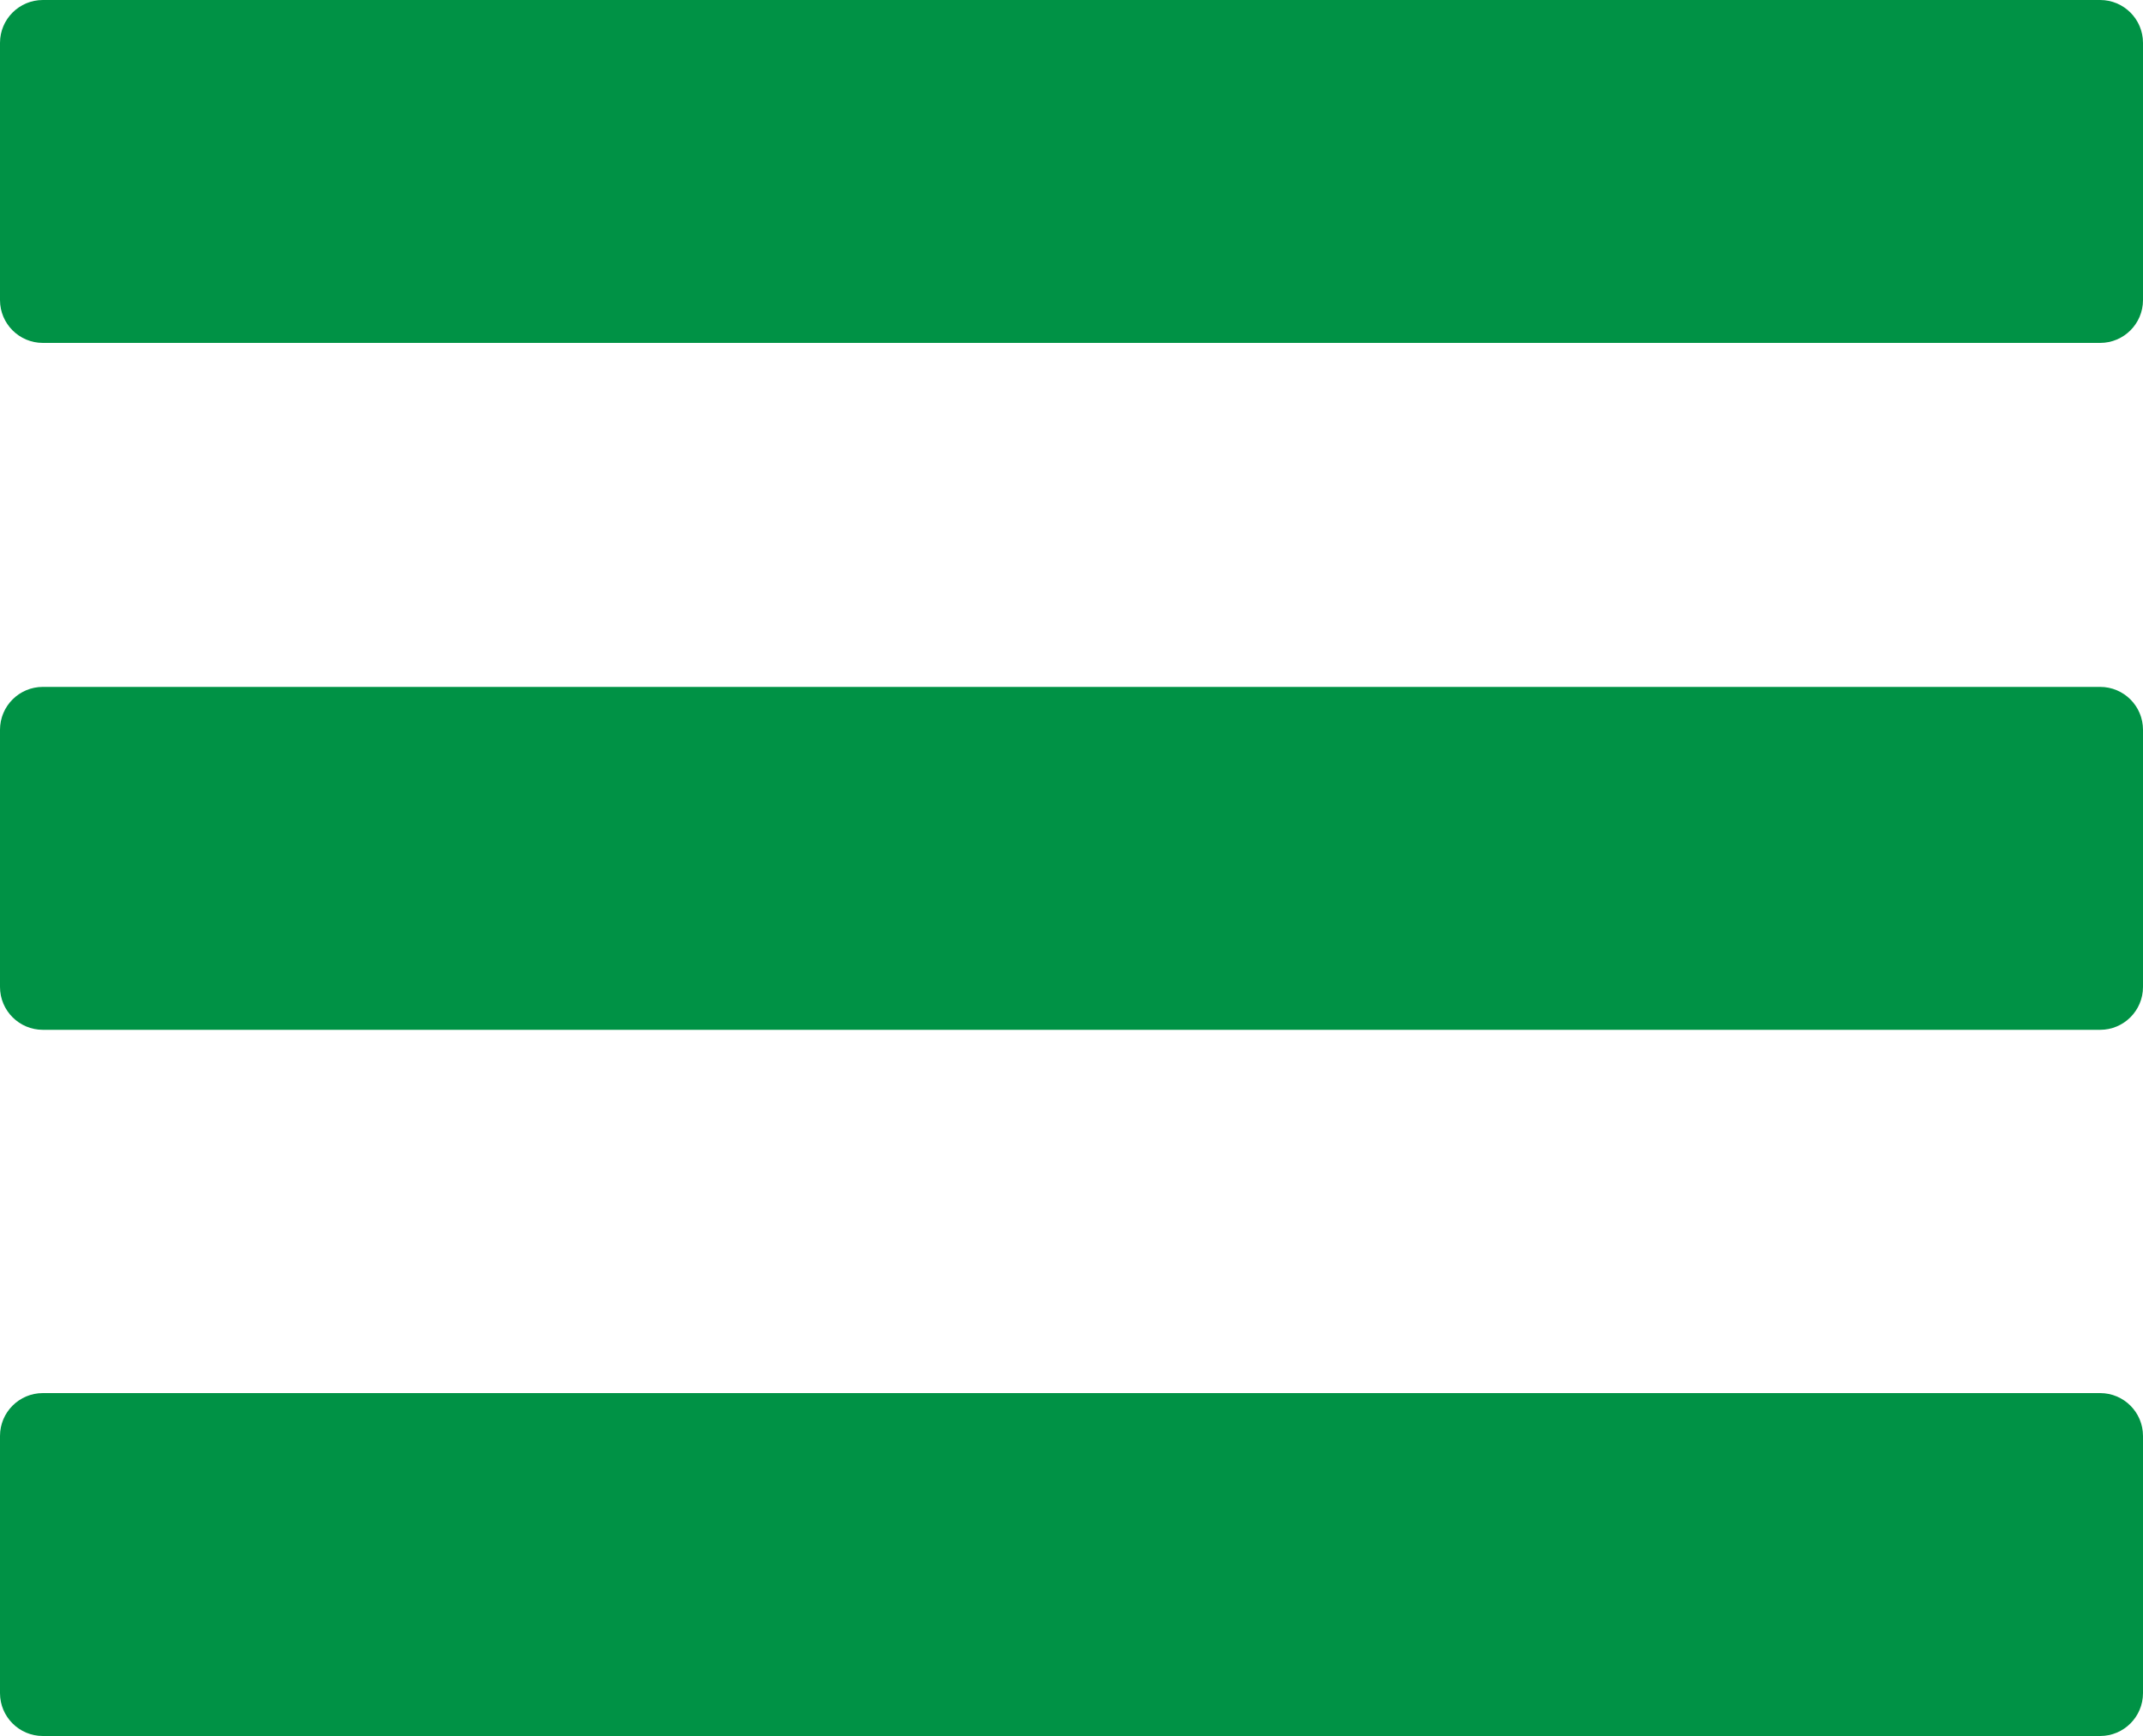
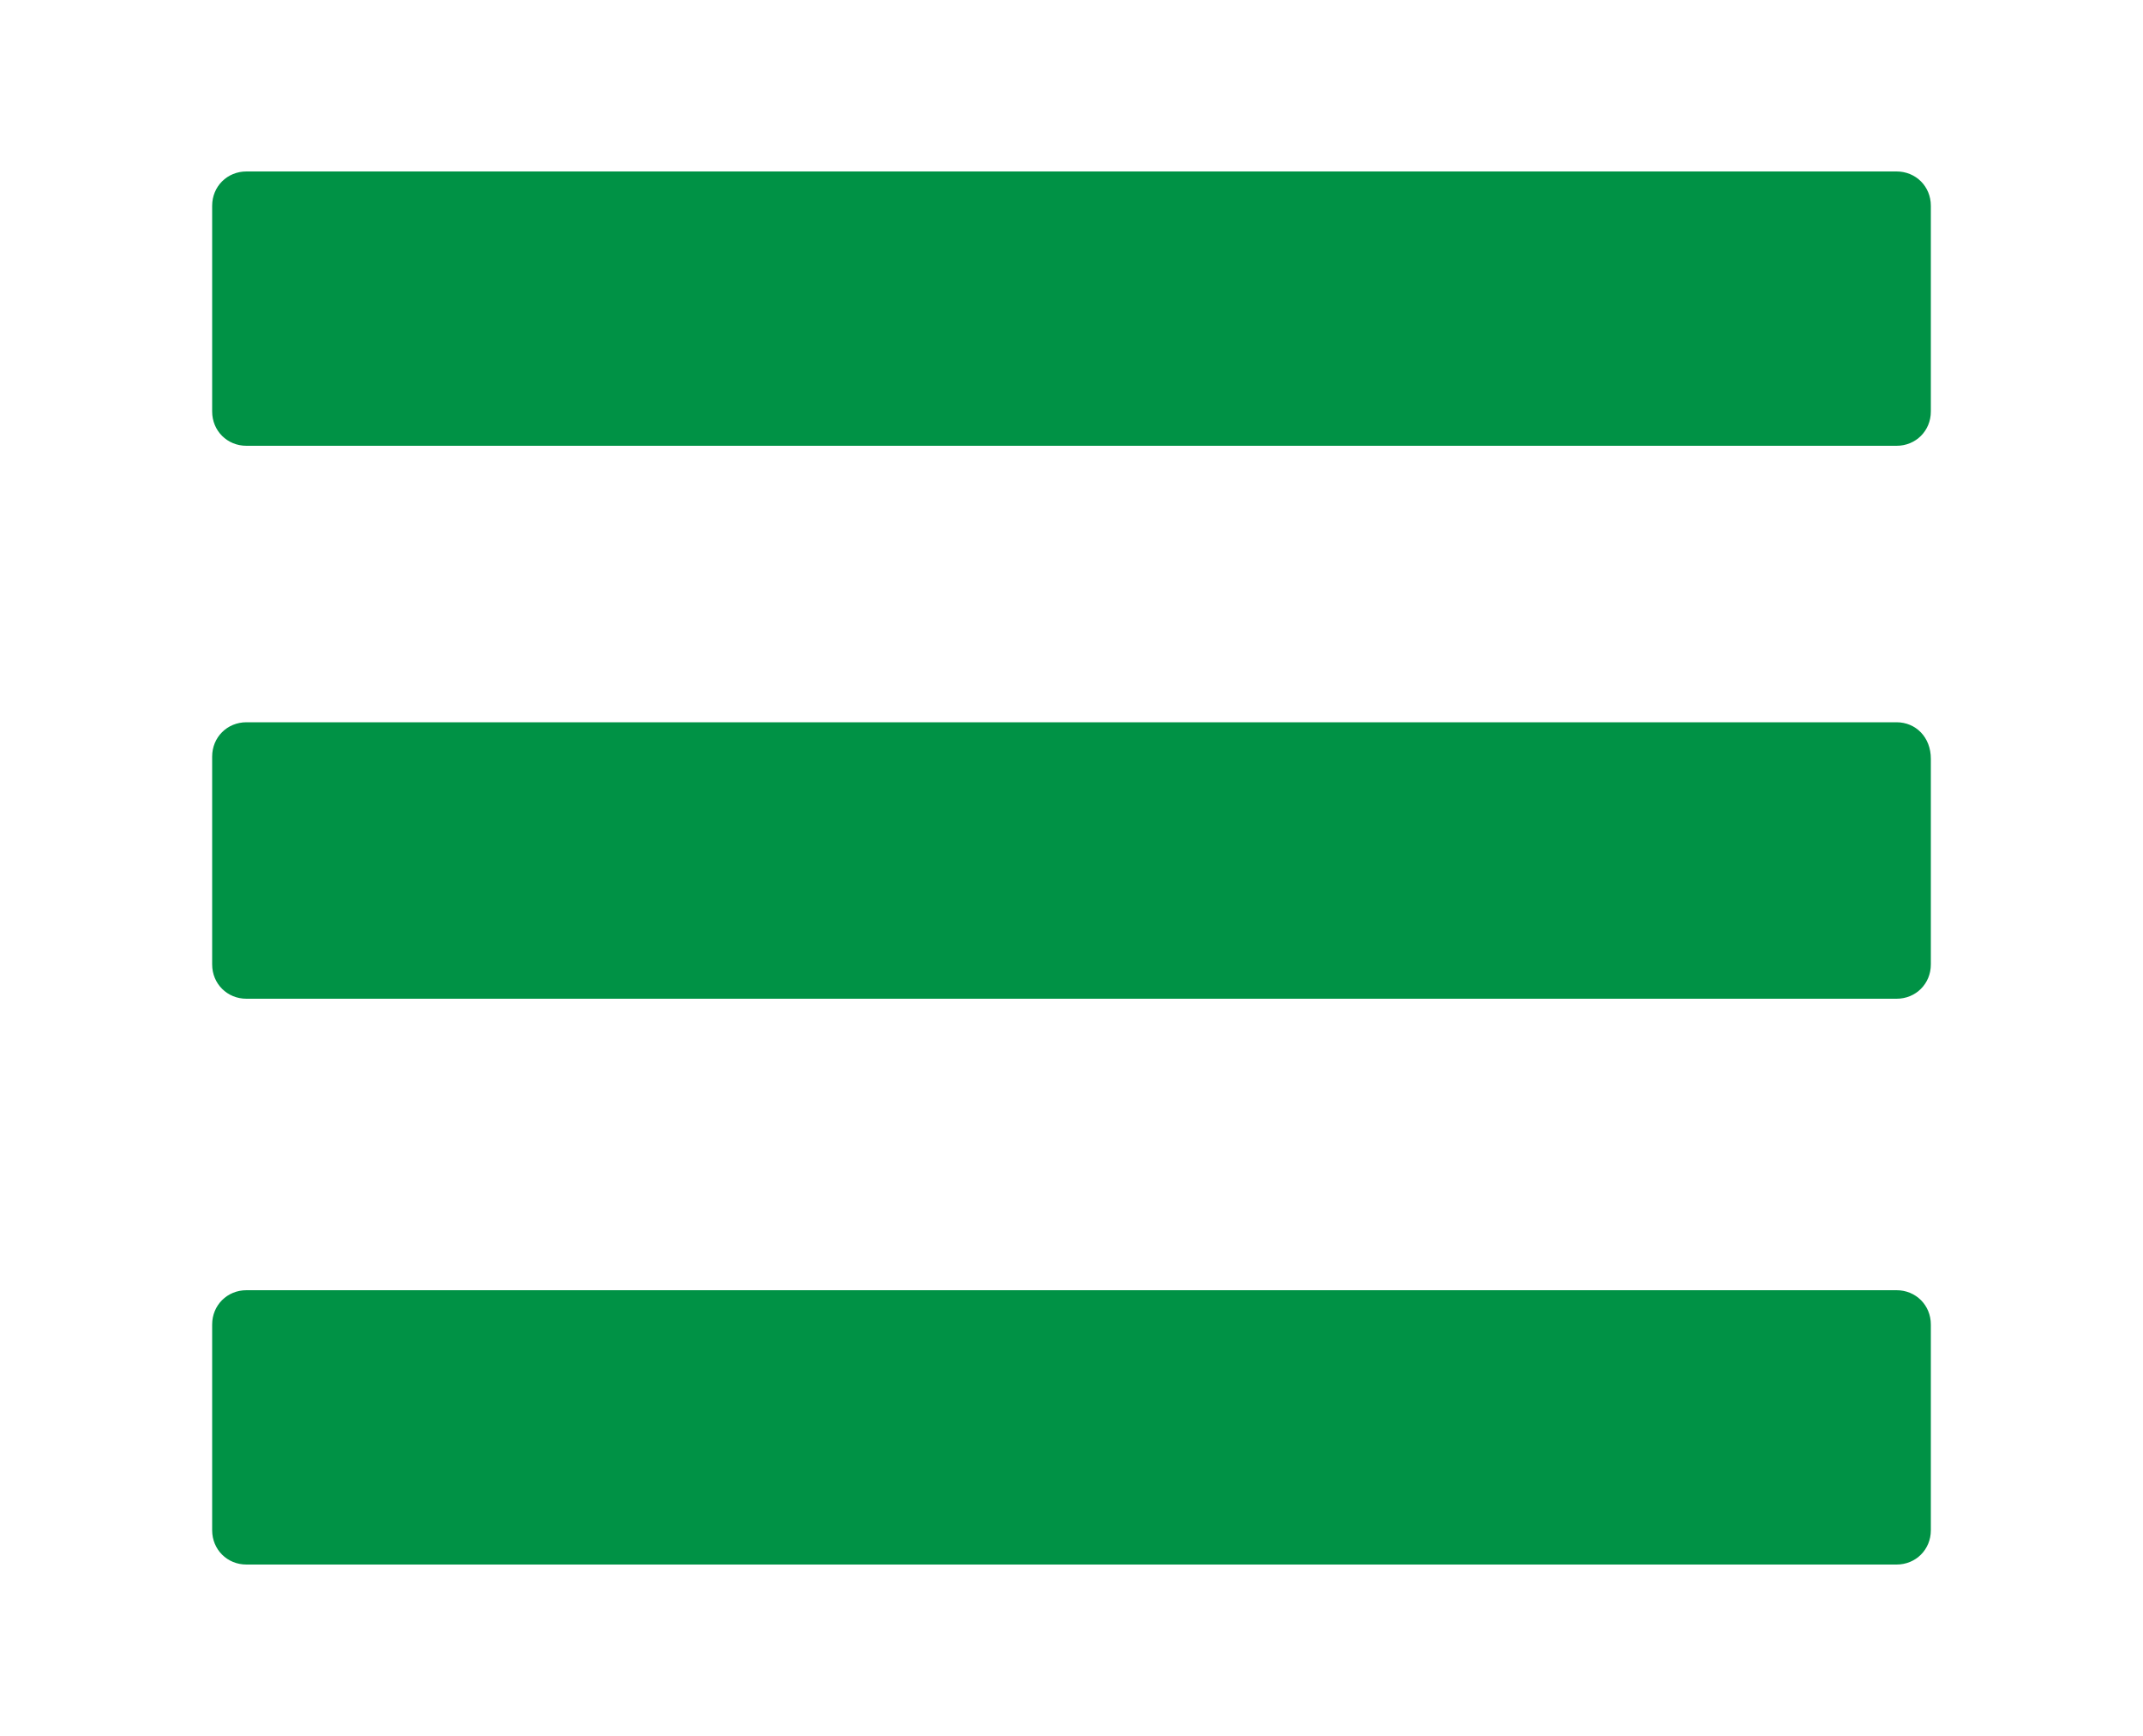
- <svg xmlns="http://www.w3.org/2000/svg" id="Layer_2" data-name="Layer 2" viewBox="0 0 100 81">
-   <defs>
-     <style>.cls-1{fill:#009245;}</style>
-   </defs>
-   <rect class="cls-1" width="100" height="16" rx="2" ry="2" />
-   <rect class="cls-1" y="65" width="100" height="16" rx="2" ry="2" />
-   <rect class="cls-1" y="32.05" width="100" height="16" rx="2" ry="2" />
+ <svg xmlns="http://www.w3.org/2000/svg" version="1.1" id="Layer_2_1_" x="0px" y="0px" viewBox="0 0 100 81" style="enable-background:new 0 0 100 81;" xml:space="preserve">
+   <style type="text/css">
+ 	.st0{fill:#009245;}
+ </style>
+   <g>
+     <path class="st0" d="M88.5,8h-77c-0.9,0-1.6,0.7-1.6,1.6v9.6c0,0.9,0.7,1.6,1.6,1.6h77c0.9,0,1.6-0.7,1.6-1.6V9.6   C90.1,8.7,89.4,8,88.5,8z" />
+     <path class="st0" d="M88.5,60.2h-77c-0.9,0-1.6,0.7-1.6,1.6v9.6c0,0.9,0.7,1.6,1.6,1.6h77c0.9,0,1.6-0.7,1.6-1.6v-9.6   C90.1,60.9,89.4,60.2,88.5,60.2z" />
+     <path class="st0" d="M88.5,33.7h-77c-0.9,0-1.6,0.7-1.6,1.6V45c0,0.9,0.7,1.6,1.6,1.6h77c0.9,0,1.6-0.7,1.6-1.6v-9.6   C90.1,34.4,89.4,33.7,88.5,33.7z" />
+   </g>
</svg>
